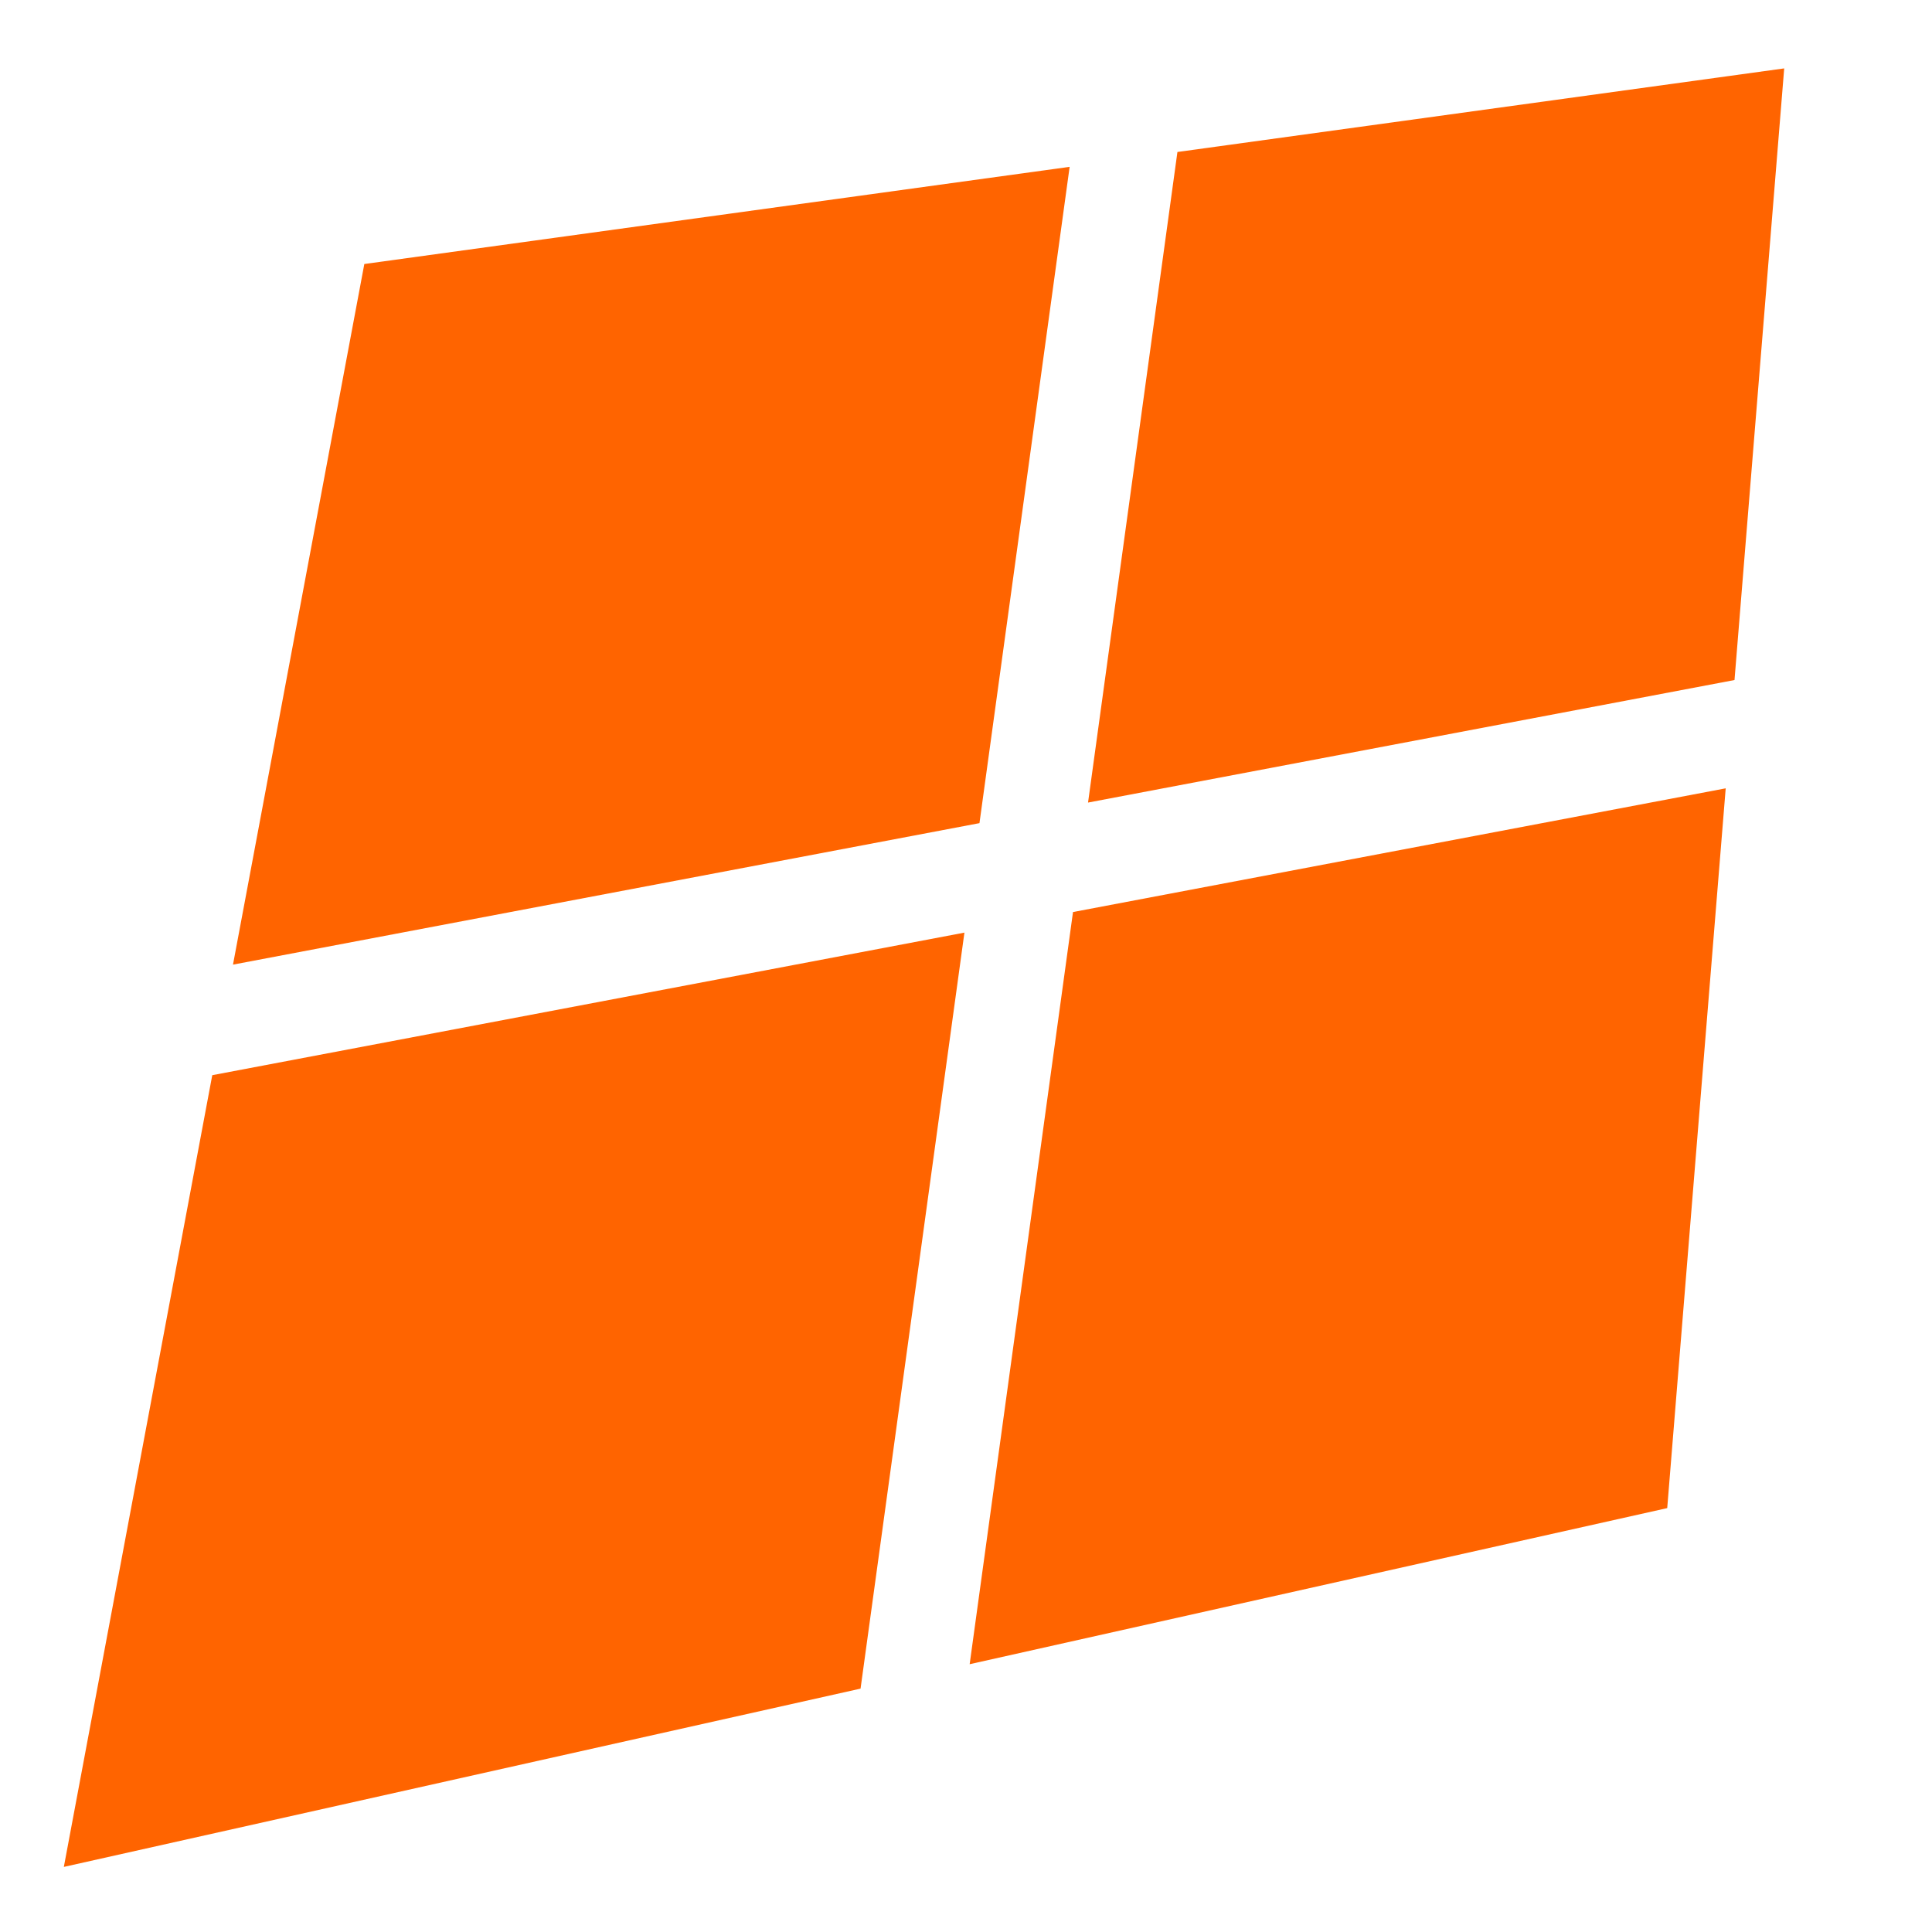
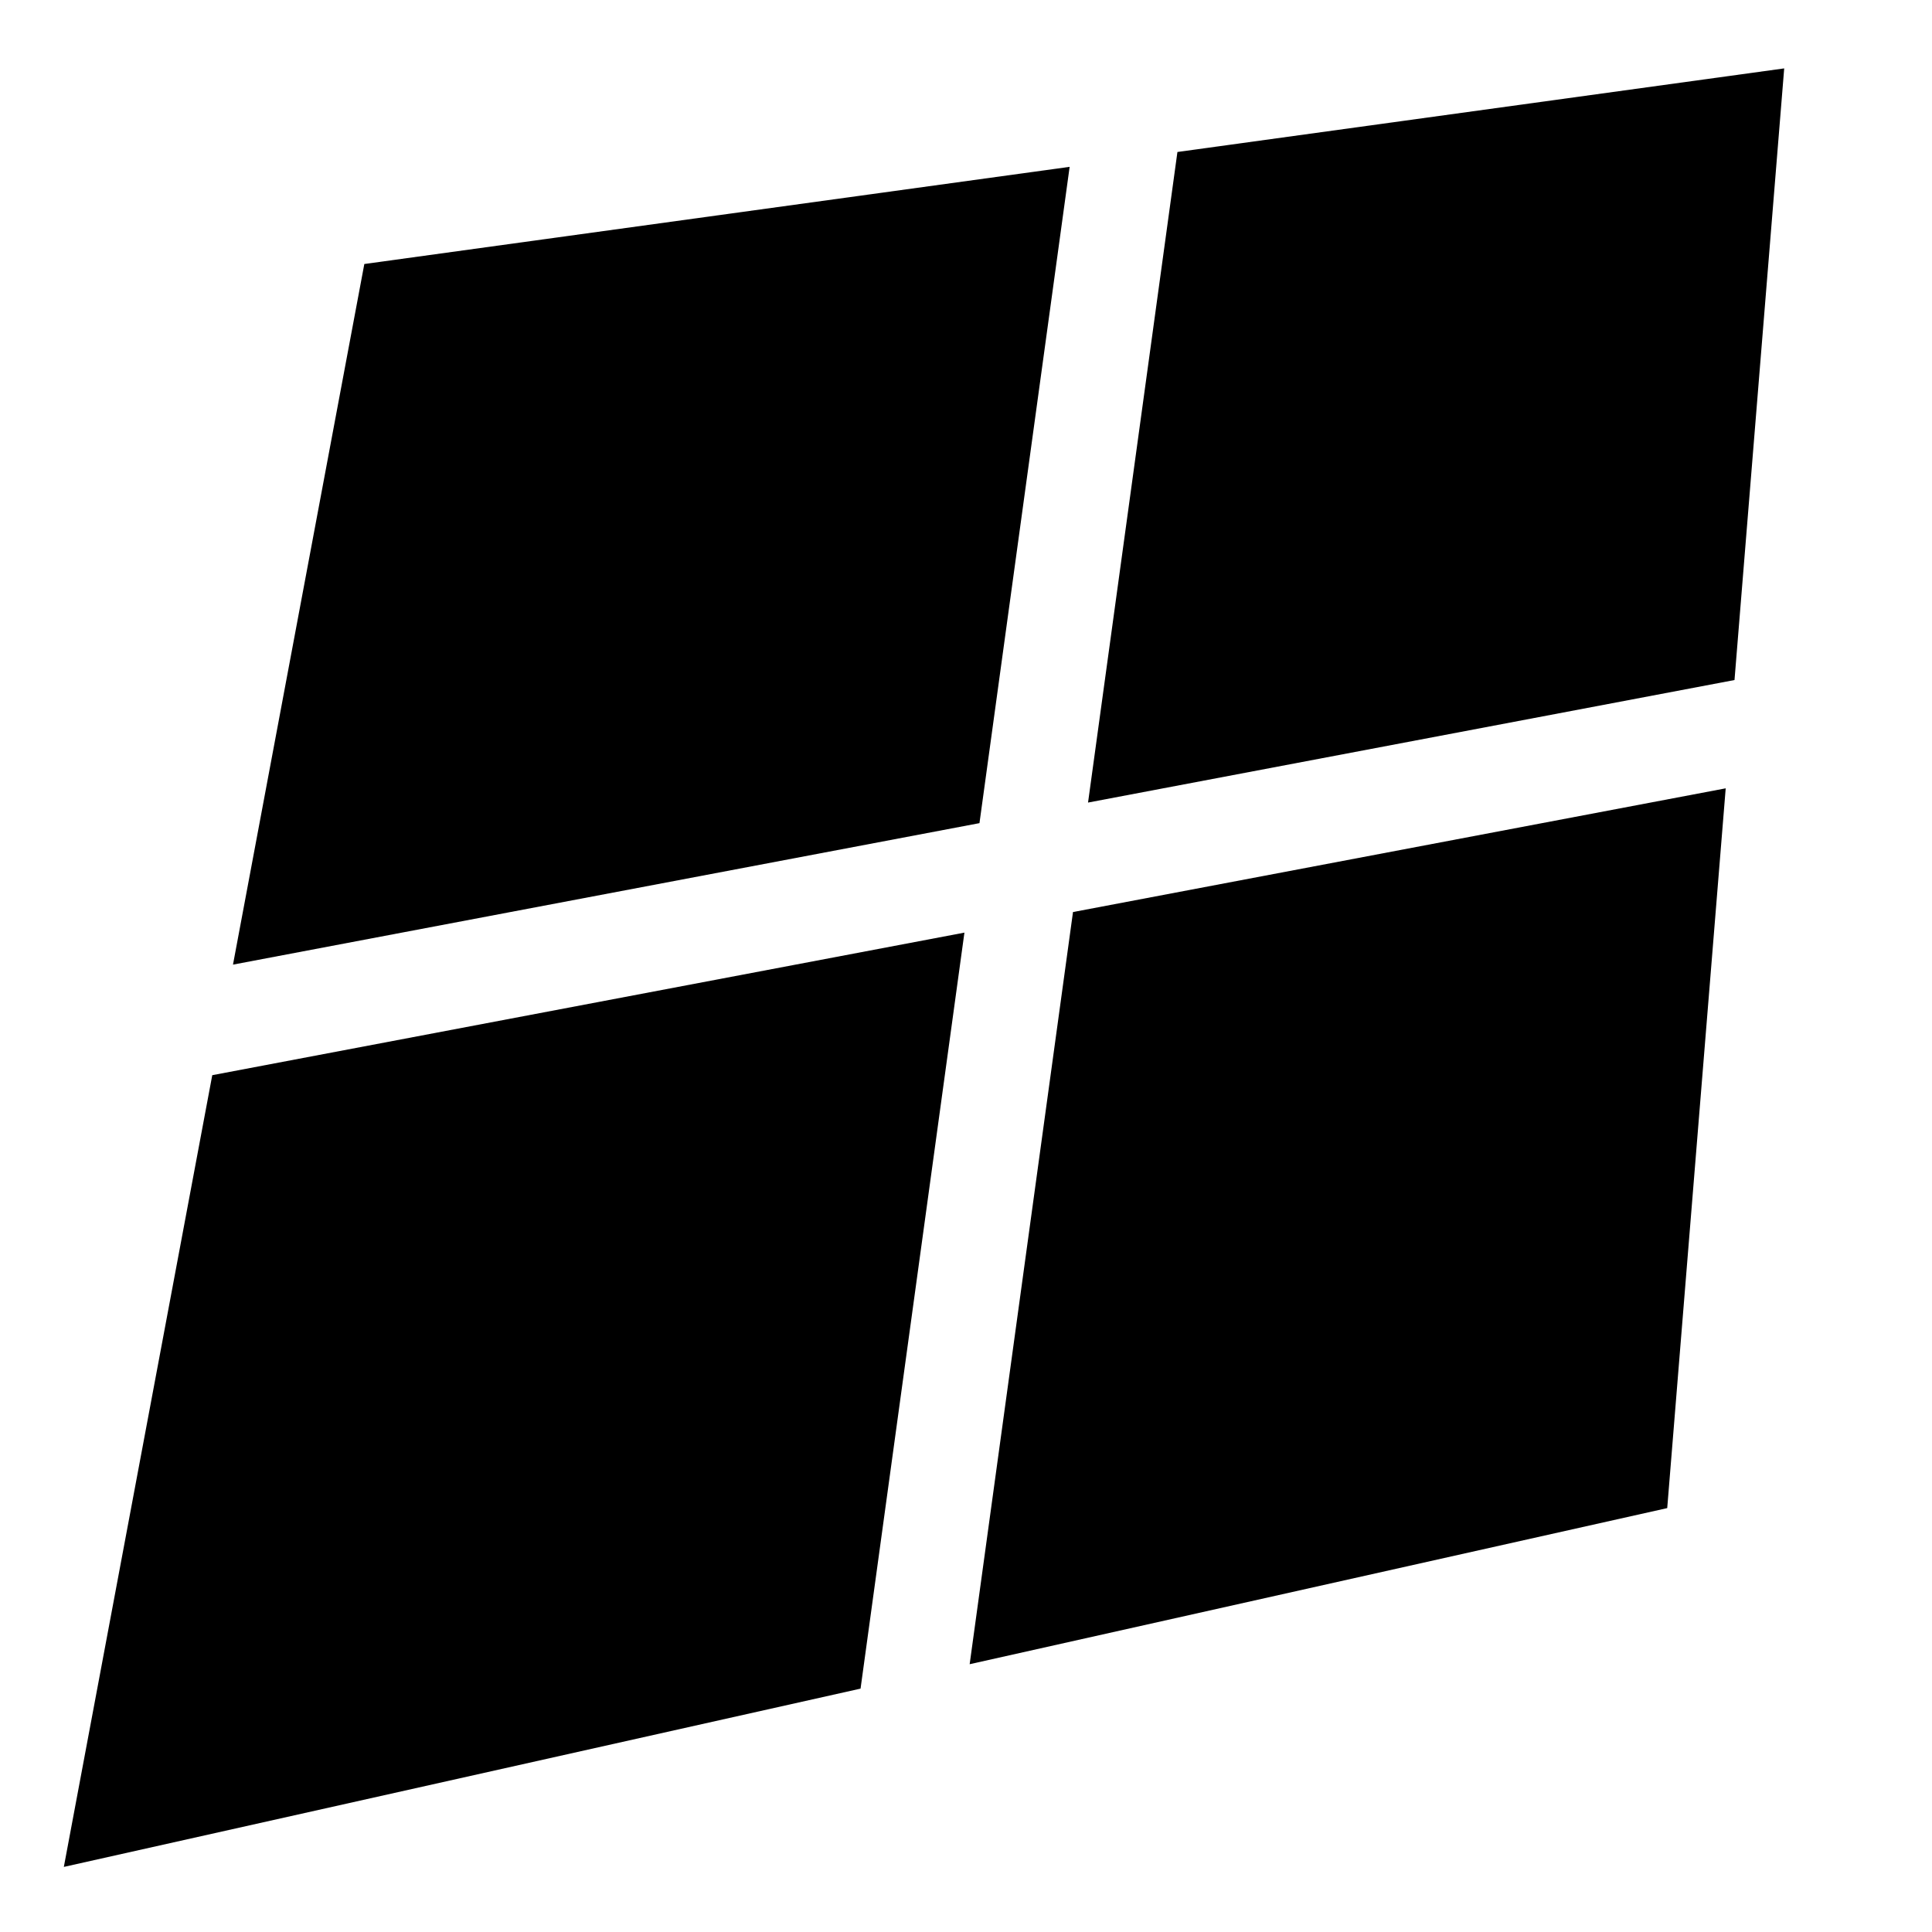
<svg xmlns="http://www.w3.org/2000/svg" width="100%" height="100%" viewBox="0 0 2250 2250" version="1.1" xml:space="preserve" style="fill-rule:evenodd;clip-rule:evenodd;stroke-linejoin:round;stroke-miterlimit:2;">
-   <path id="window" d="M1002.2,1966.56l-927.85,207.633l172.848,-922.037l875.968,-166.029l-120.966,880.433Zm-730.865,-843.159l152.957,-815.935l821.405,-113.165l-105.014,764.326l-869.348,164.774Zm1099.89,-946.395l706.65,-97.355l-57.877,712.312l-752.87,142.697l104.097,-757.654Zm638.525,741.079l-68.11,838.247l-812.381,181.794l120.351,-875.966l760.14,-144.075Z" style="fill:#ff6400;" />
+   <path id="window" d="M1002.2,1966.56l-927.85,207.633l172.848,-922.037l875.968,-166.029l-120.966,880.433Zm-730.865,-843.159l152.957,-815.935l821.405,-113.165l-105.014,764.326l-869.348,164.774Zm1099.89,-946.395l706.65,-97.355l-57.877,712.312l-752.87,142.697l104.097,-757.654Zm638.525,741.079l-68.11,838.247l-812.381,181.794l120.351,-875.966l760.14,-144.075Z" style="fill:currentColor;" />
</svg>
